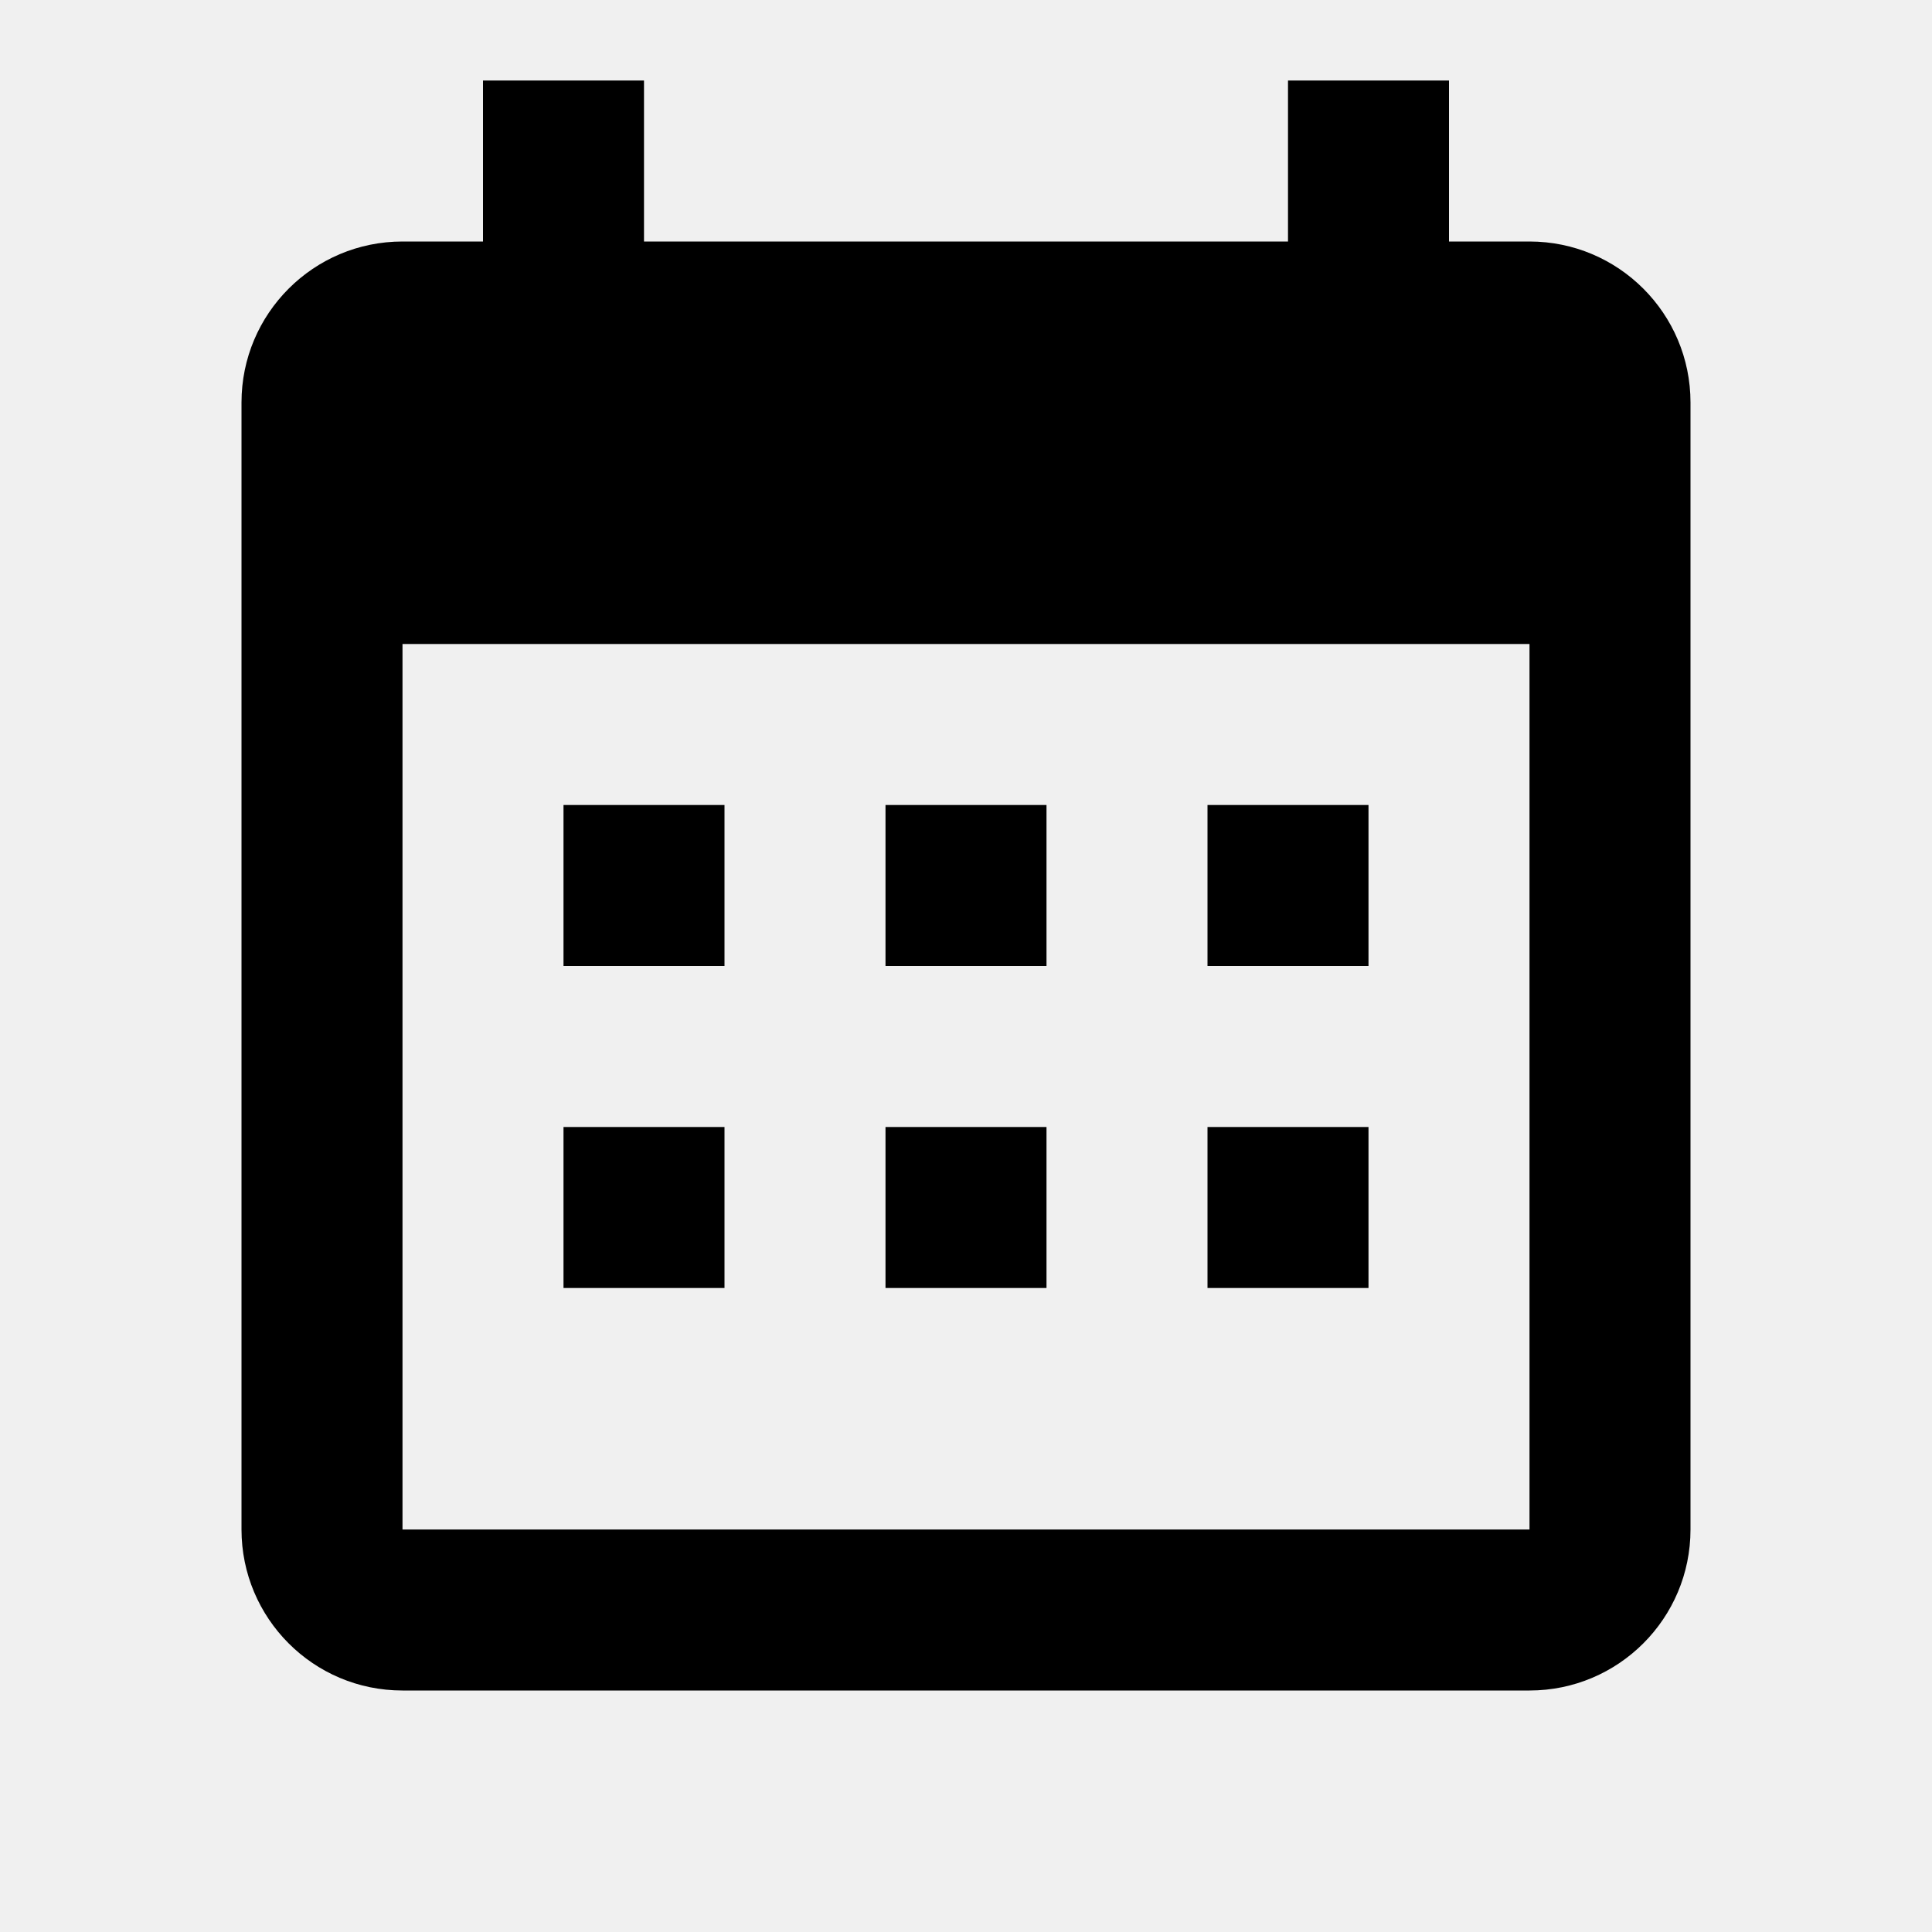
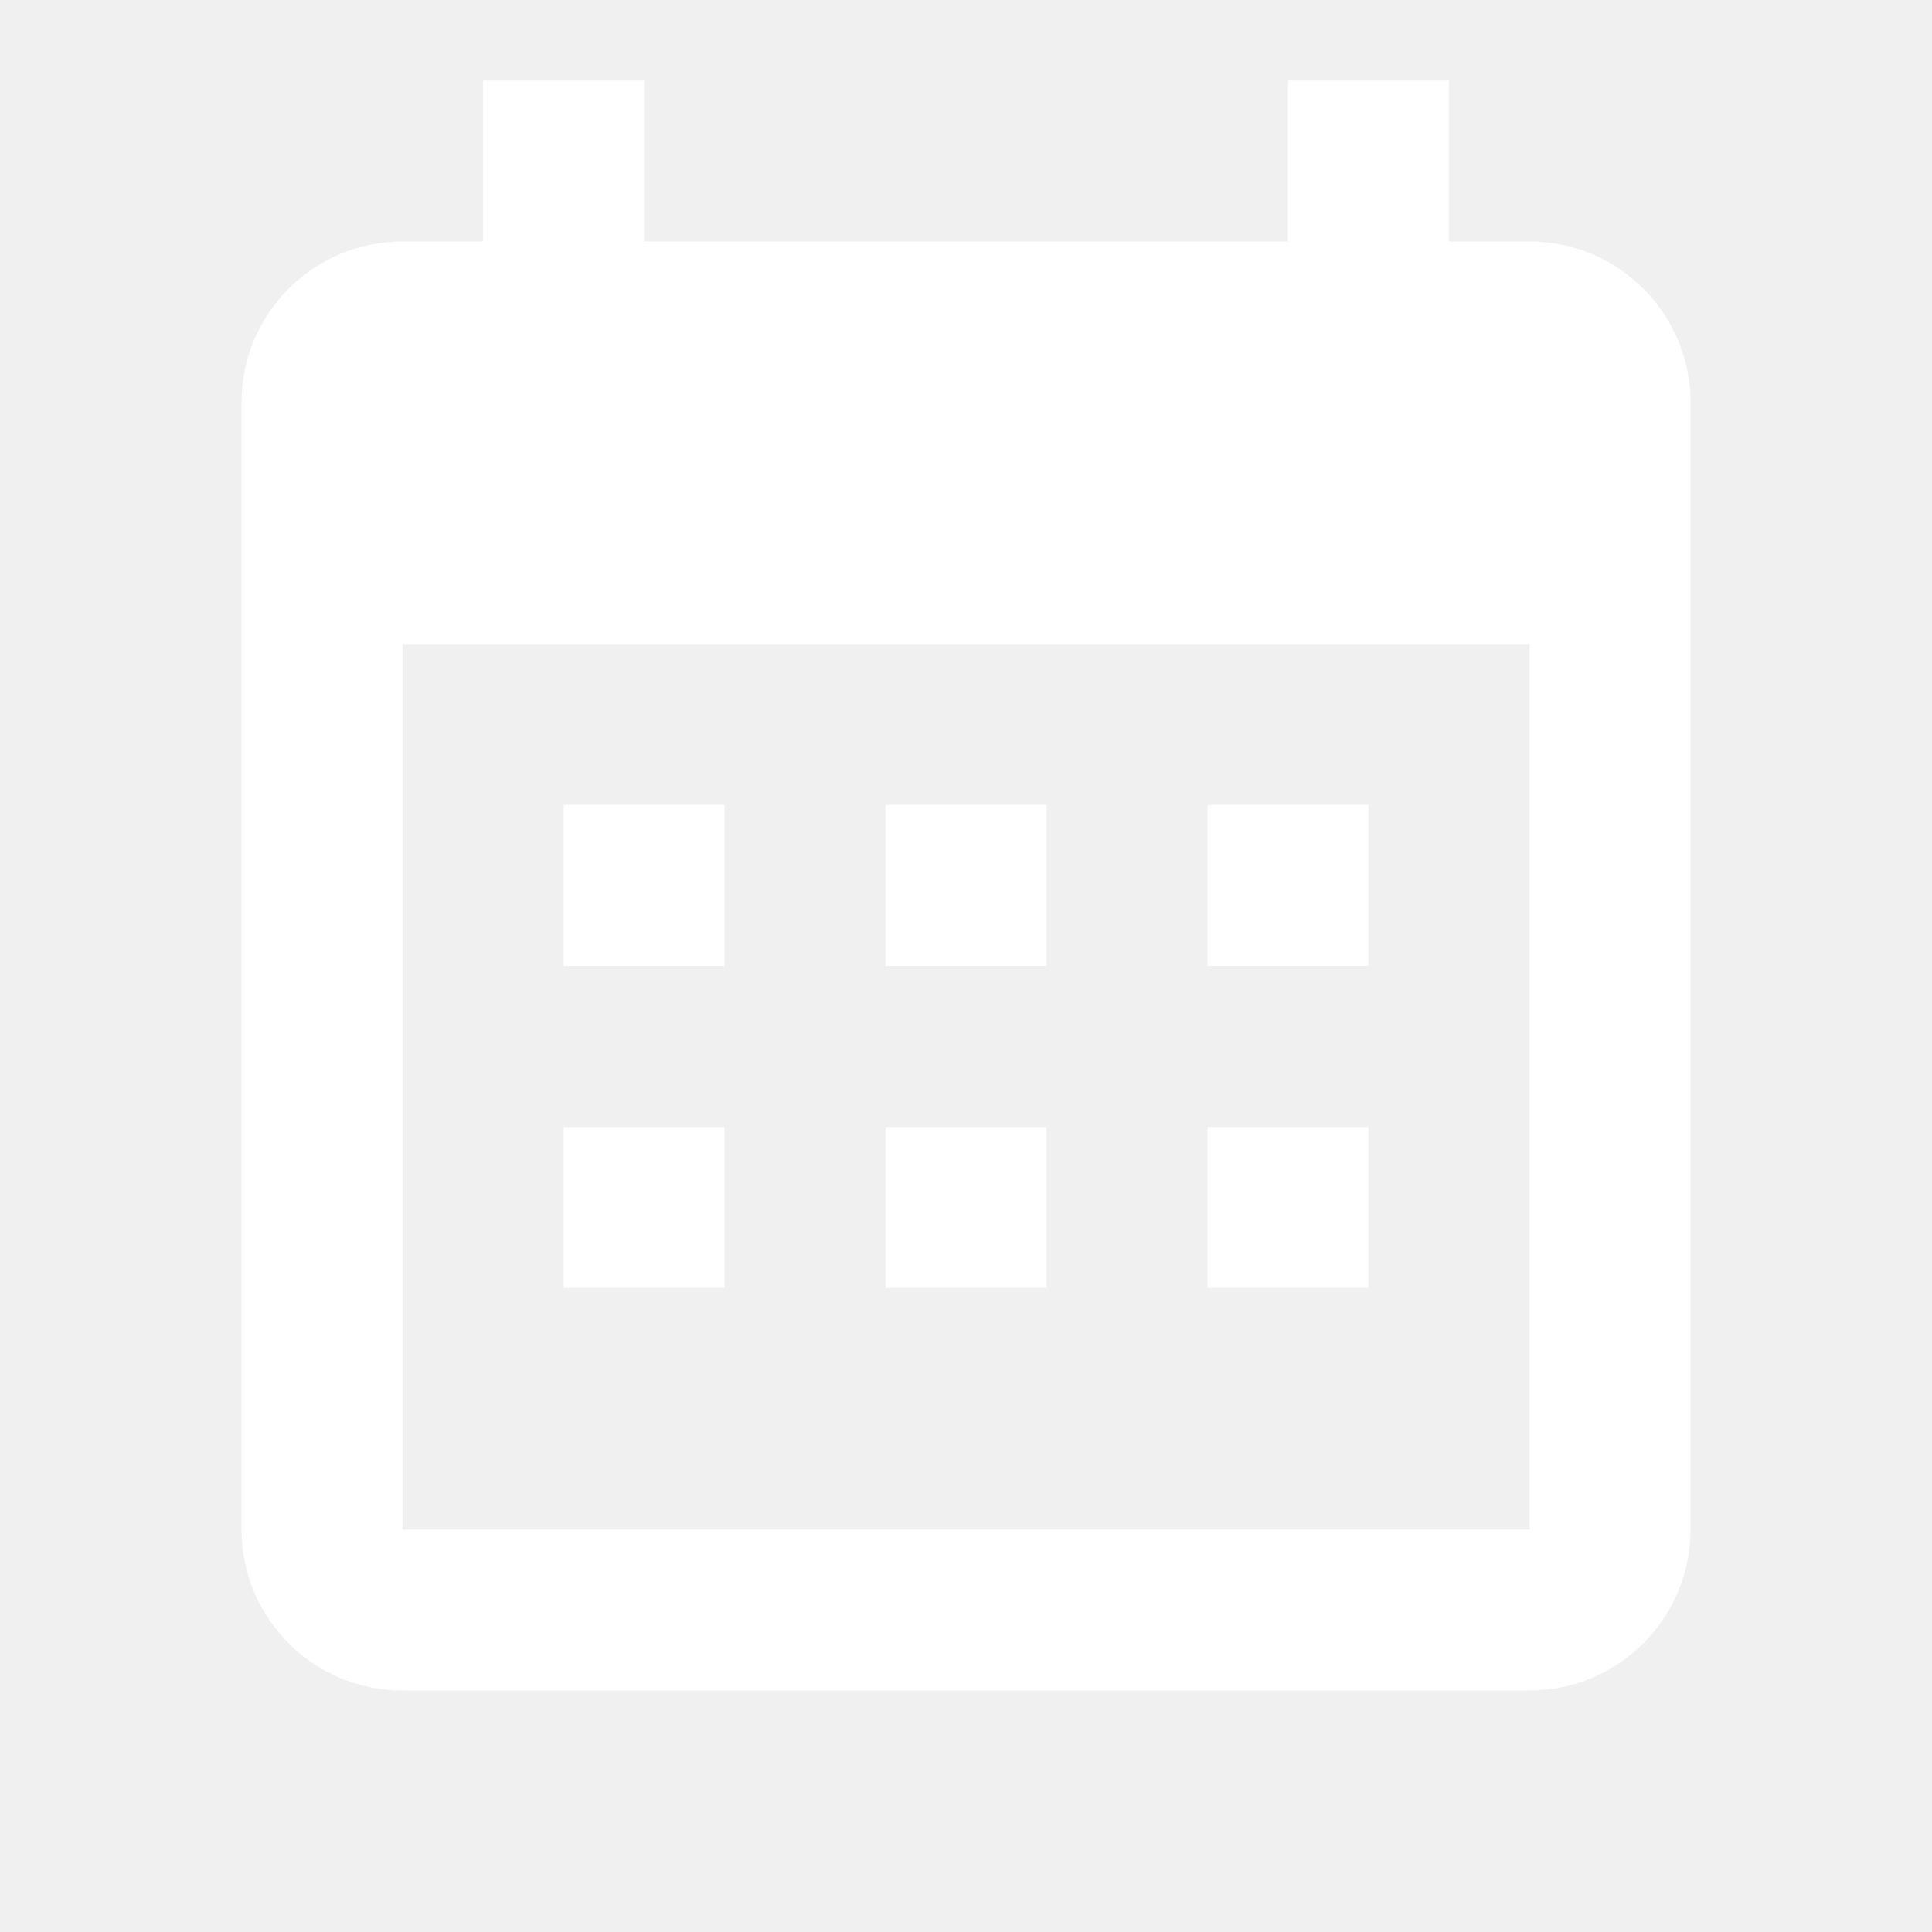
- <svg xmlns="http://www.w3.org/2000/svg" viewBox="0 0 24 24">
+ <svg xmlns="http://www.w3.org/2000/svg" fill="#fff" viewBox="0 0 24 24">
  <path d="M9,10V12H7V10H9M13,10V12H11V10H13M17,10V12H15V10H17M19,3A2,2 0 0,1 21,5V19A2,2 0 0,1 19,21H5C3.89,21 3,20.1 3,19V5A2,2 0 0,1 5,3H6V1H8V3H16V1H18V3H19M19,19V8H5V19H19M9,14V16H7V14H9M13,14V16H11V14H13M17,14V16H15V14H17Z" />
</svg>
